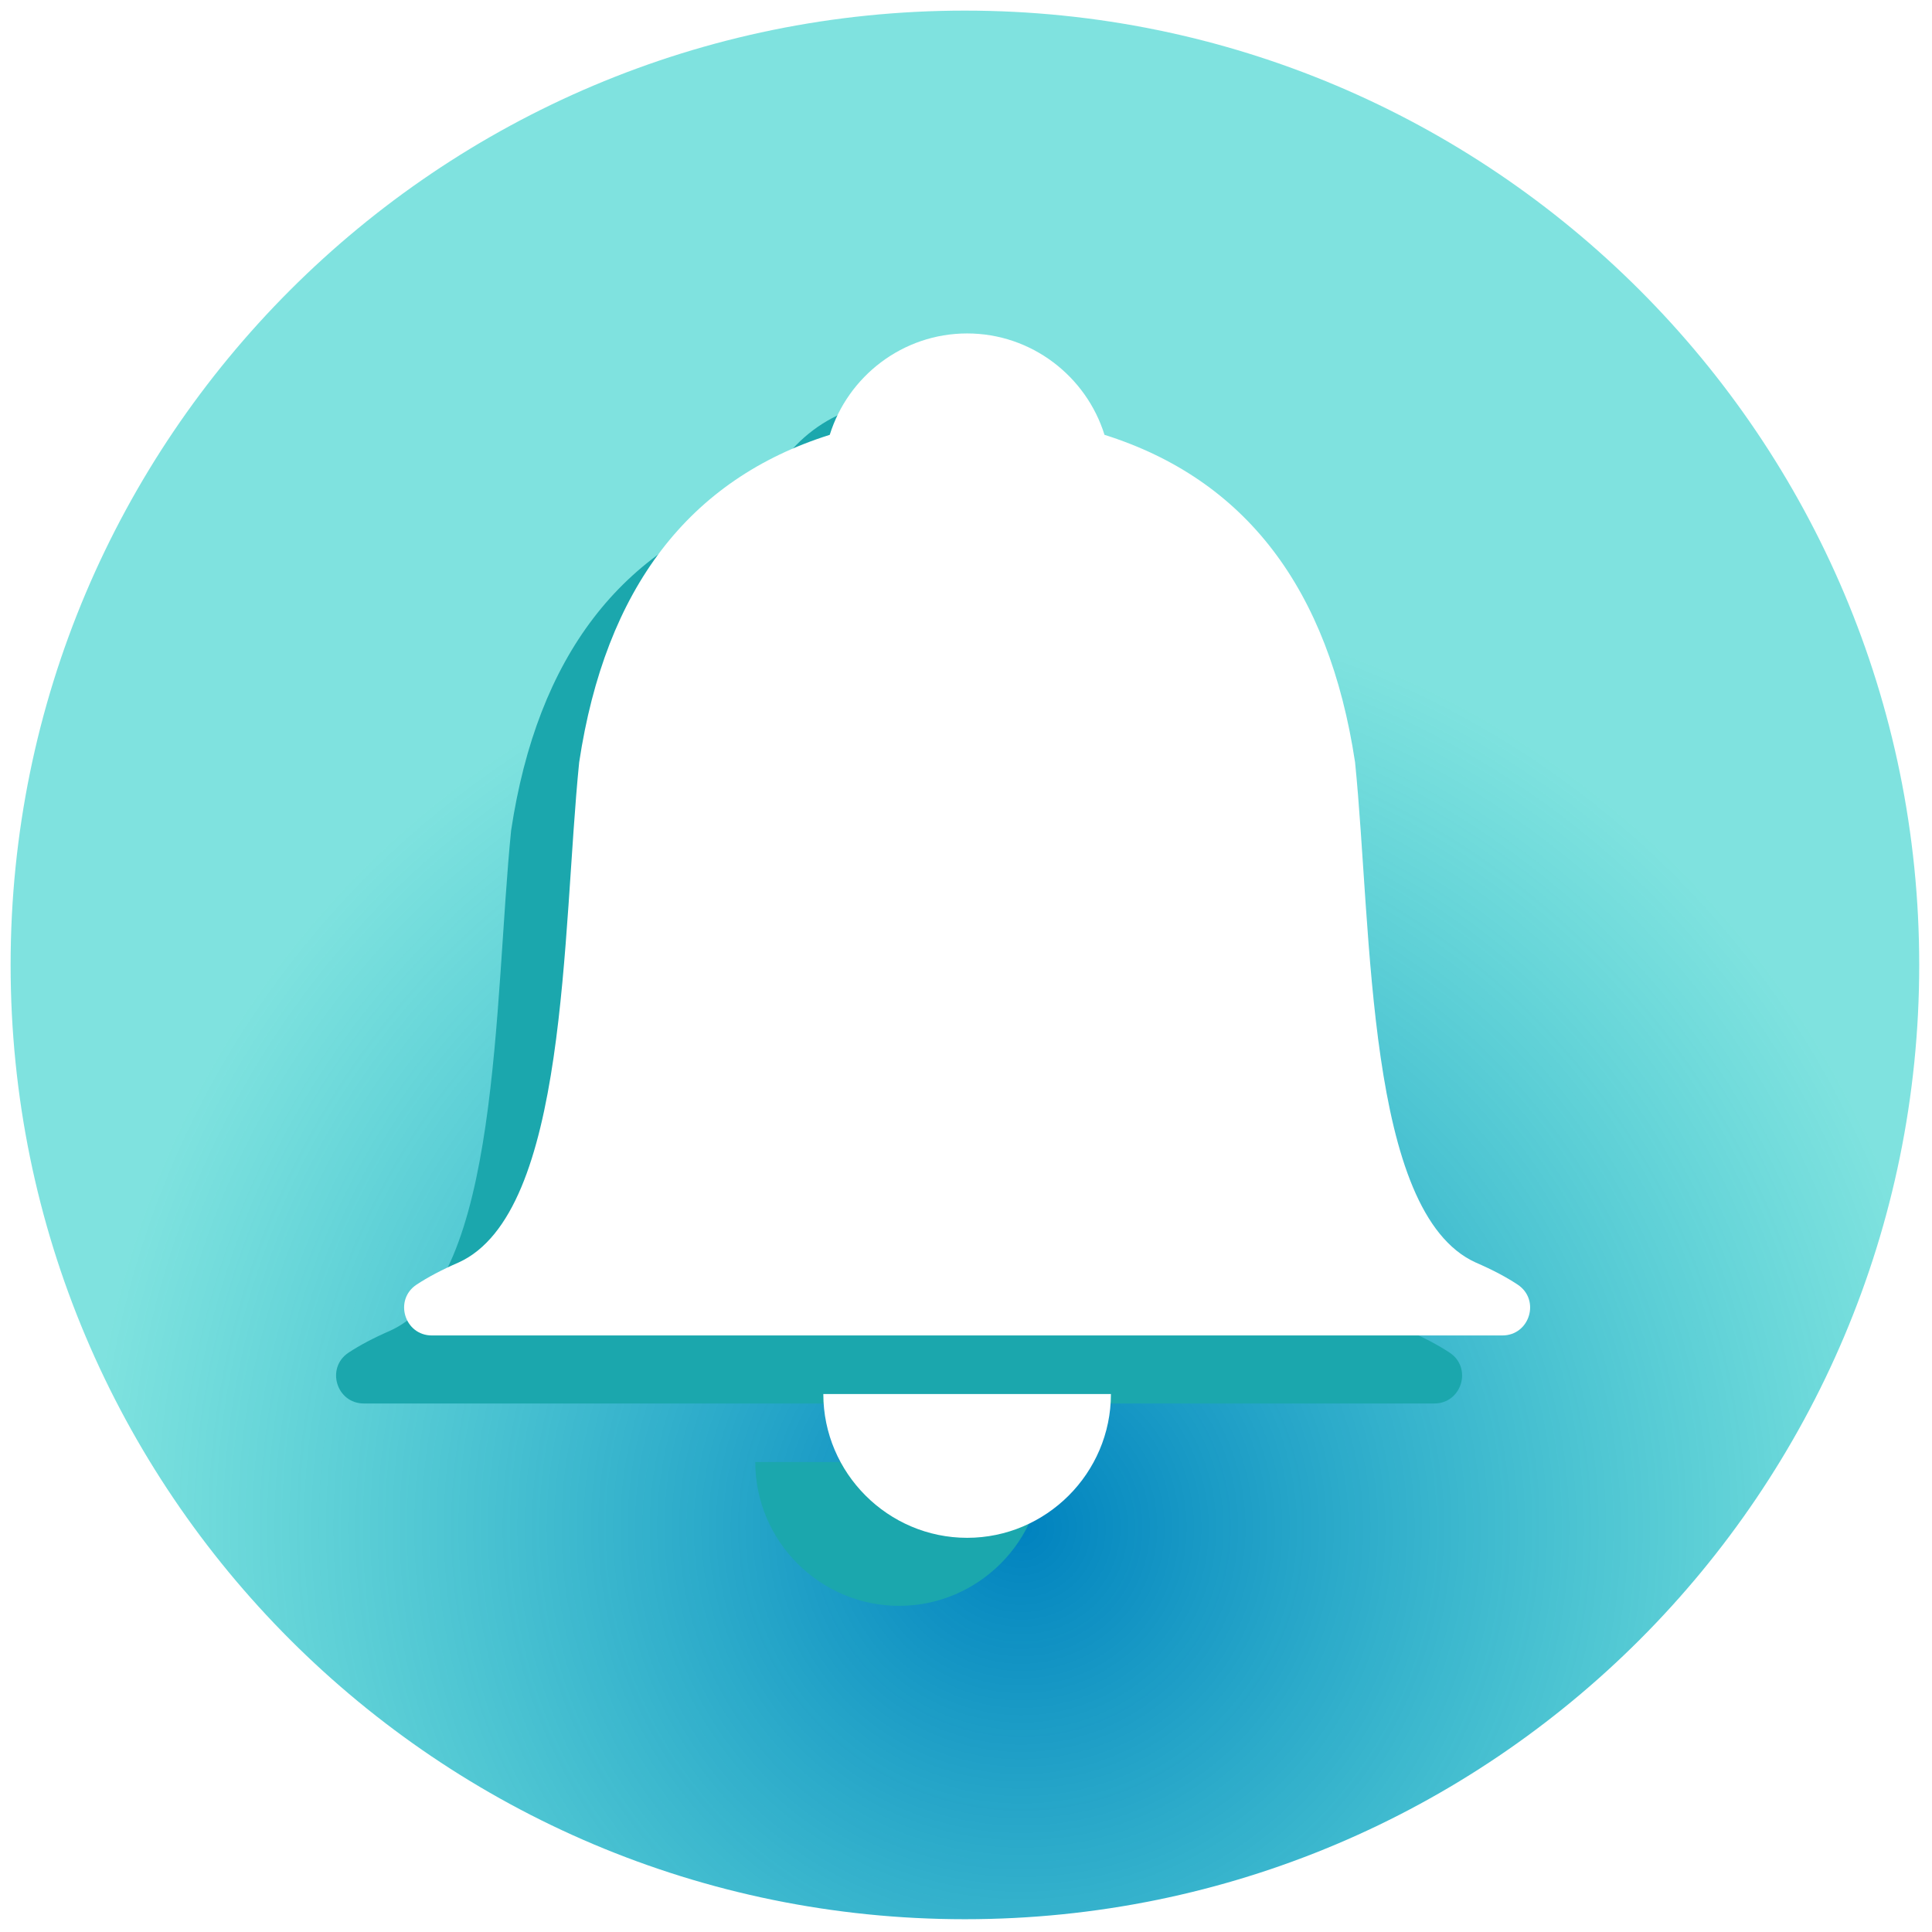
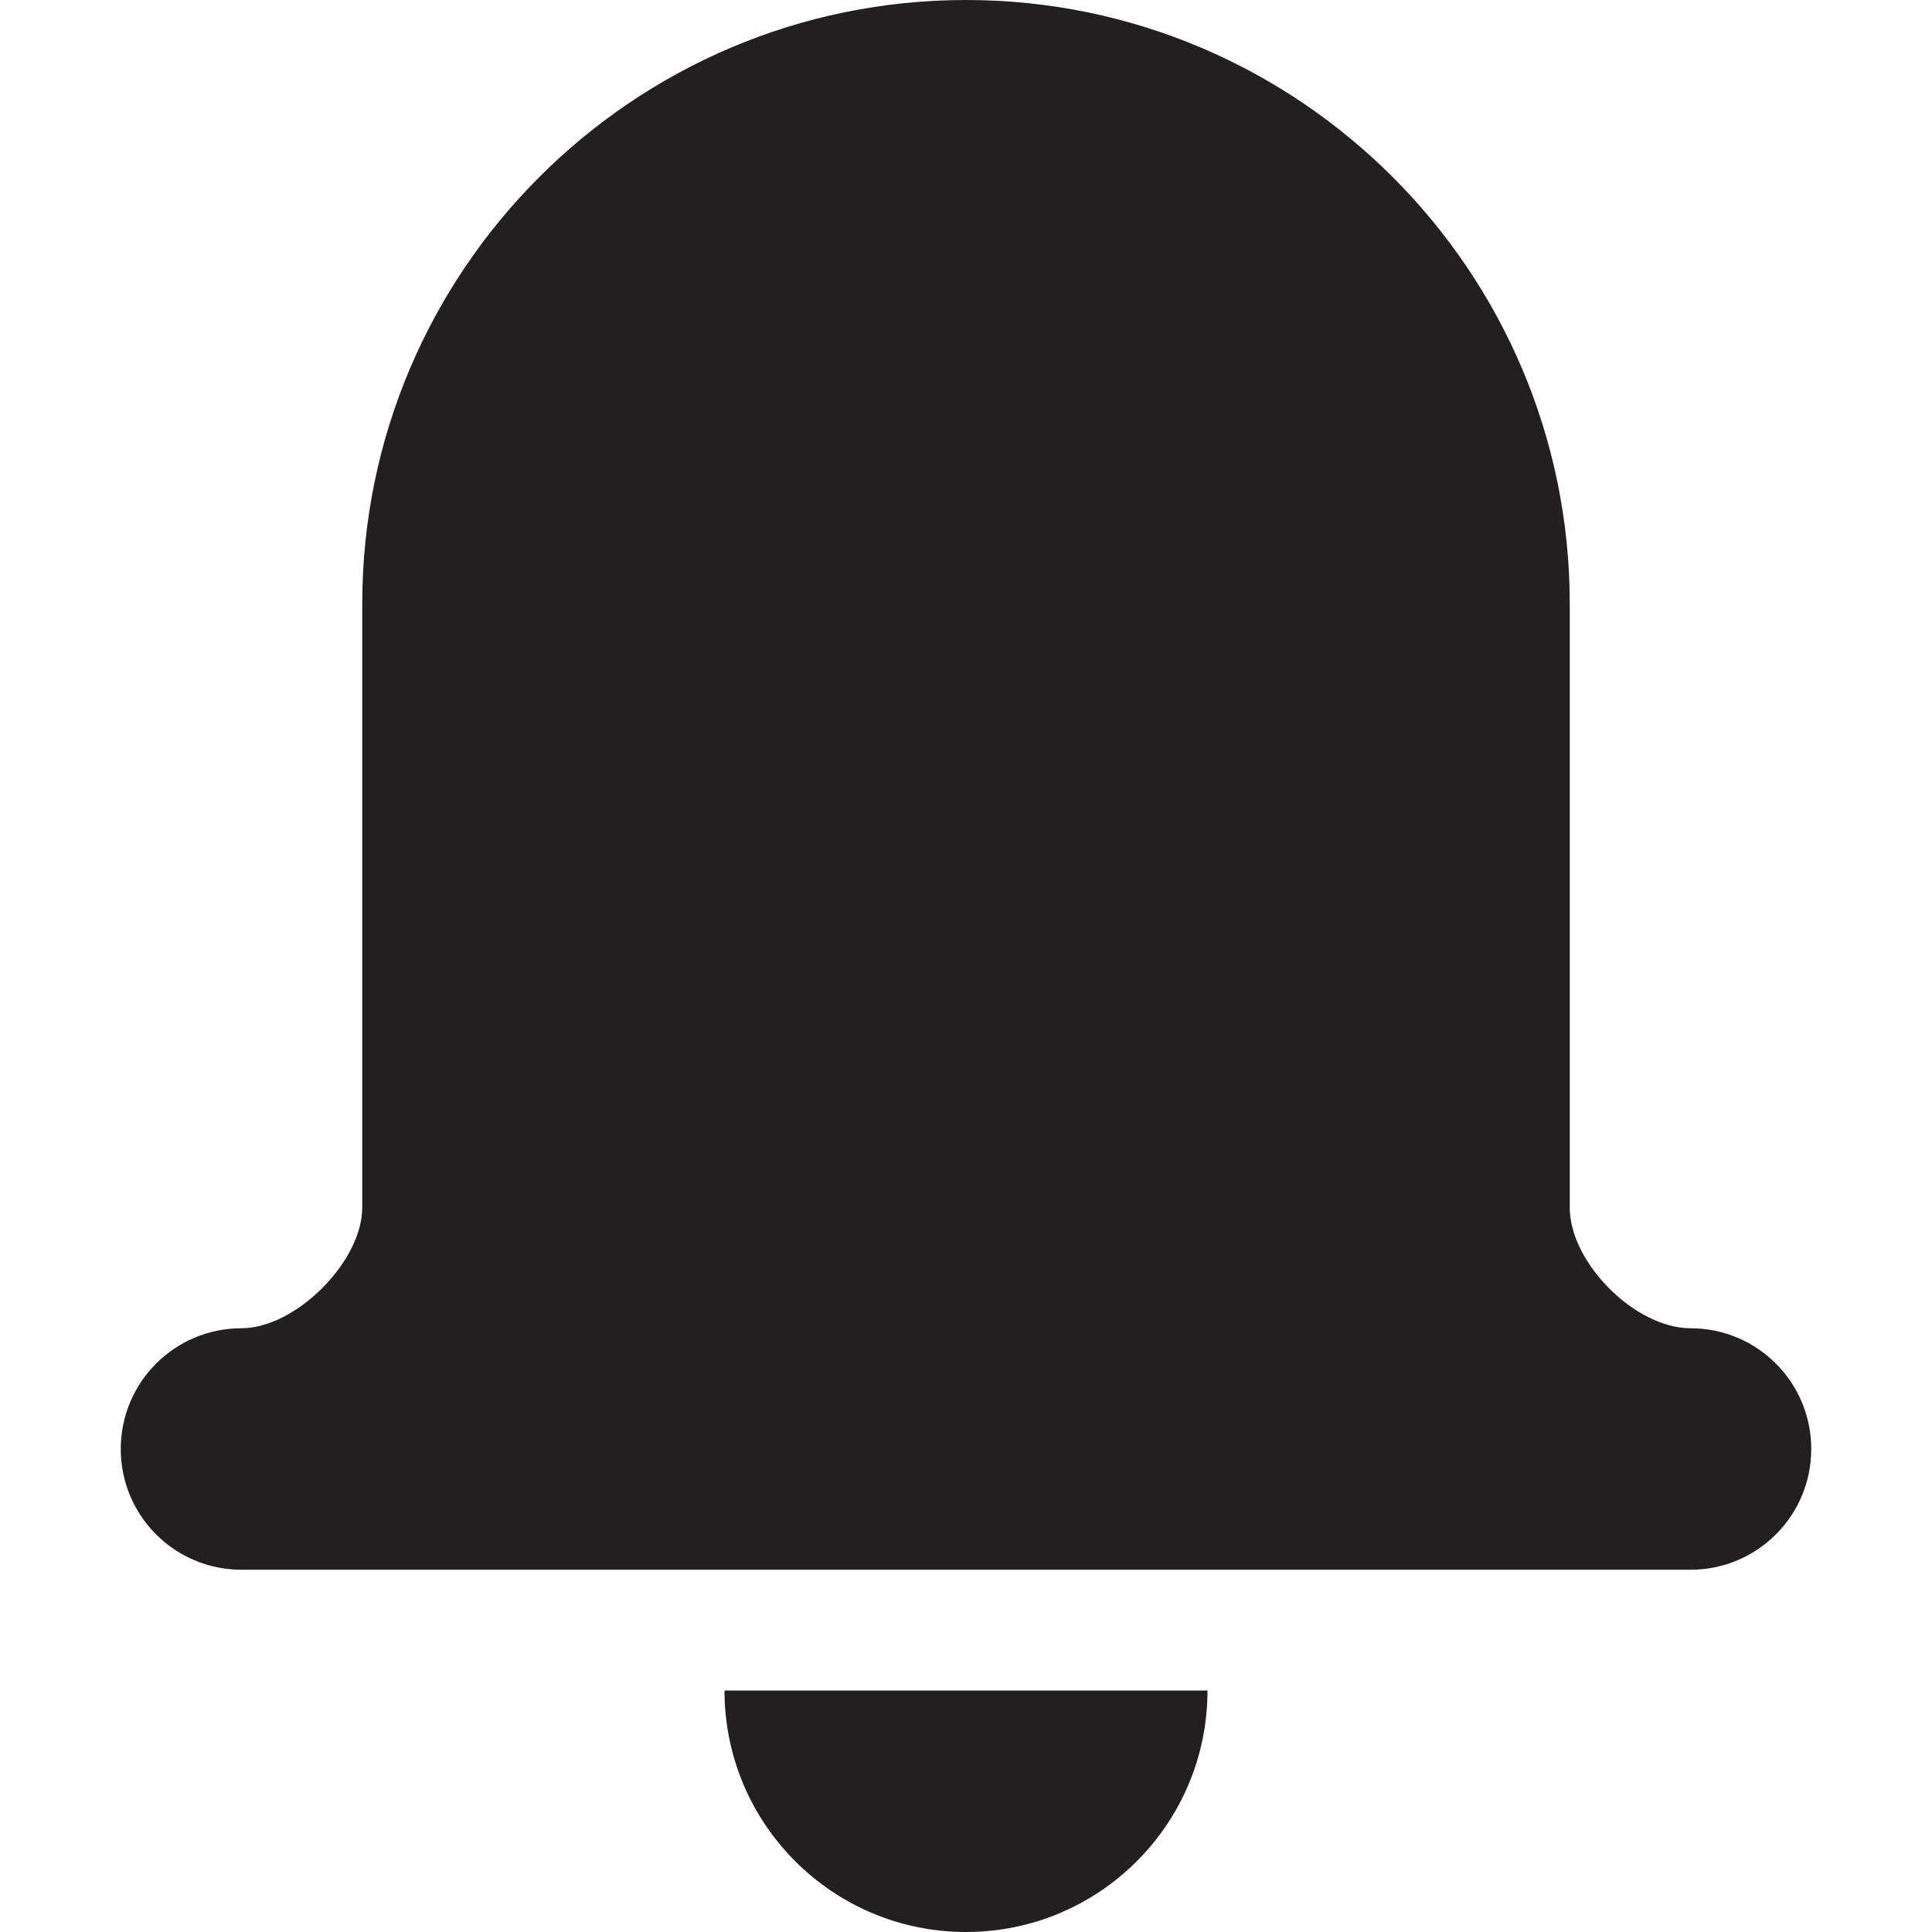
- <svg xmlns="http://www.w3.org/2000/svg" version="1.1" width="256" height="256" viewBox="0 0 256 256" xml:space="preserve">
-   <defs>
- </defs>
-   <g style="stroke: none; stroke-width: 0; stroke-dasharray: none; stroke-linecap: butt; stroke-linejoin: miter; stroke-miterlimit: 10; fill: none; fill-rule: nonzero; opacity: 1;" transform="translate(1.406593 1.406593) scale(2.81 2.81)">
-     <radialGradient id="Gradient" cx="53%" cy="80%">
-       <stop offset="0%" stop-color="#0082BF" stop-opacity="1" />
-       <stop offset="20%" stop-color="#008FBF" stop-opacity="0.9" />
-       <stop offset="40%" stop-color="#009DBF" stop-opacity="0.8" />
-       <stop offset="60%" stop-color="#00ABBF" stop-opacity="0.7" />
-       <stop offset="80%" stop-color="#00B9BF" stop-opacity="0.6" />
-       <stop offset="100%" stop-color="#00C6BF" stop-opacity="0.5" />
-     </radialGradient>
-     <circle cx="45" cy="45" r="45" style="stroke: none; stroke-width: 1; stroke-dasharray: none; stroke-linecap: butt; stroke-linejoin: miter; stroke-miterlimit: 10; fill-rule: nonzero; opacity: 1;" fill="url(#Gradient)" transform="  matrix(1 0 0 1 0 0) " />
-     <path d="M 48.677 68.442 c 0 3.73 -3.051 6.781 -6.781 6.781 h 0 c -3.73 0 -6.781 -3.051 -6.781 -6.781" style="stroke: none; stroke-width: 1; stroke-dasharray: none; stroke-linecap: butt; stroke-linejoin: miter; stroke-miterlimit: 10; fill: rgb(27,167,173); fill-rule: nonzero; opacity: 1;" transform=" matrix(1 0 0 1 0 0) " stroke-linecap="round" />
-     <path d="M 67.856 63.283 c -0.521 -0.345 -1.171 -0.693 -1.985 -1.045 c -5.164 -2.352 -4.87 -15.543 -5.681 -23.584 c -1.239 -8.201 -5.178 -13.348 -11.816 -15.442 c -0.859 -2.761 -3.443 -4.781 -6.478 -4.781 s -5.619 2.02 -6.478 4.781 c -6.638 2.094 -10.577 7.241 -11.816 15.442 c -0.81 8.041 -0.517 21.232 -5.681 23.584 c -0.814 0.353 -1.464 0.701 -1.985 1.045 c -1.082 0.716 -0.574 2.398 0.723 2.398 h 25.212 h 0.049 h 25.212 C 68.43 65.68 68.938 63.999 67.856 63.283 z" style="stroke: none; stroke-width: 1; stroke-dasharray: none; stroke-linecap: butt; stroke-linejoin: miter; stroke-miterlimit: 10; fill: rgb(27,167,173); fill-rule: nonzero; opacity: 1;" transform=" matrix(1 0 0 1 0 0) " stroke-linecap="round" />
-     <path d="M 51.885 65.234 c 0 3.73 -3.051 6.781 -6.781 6.781 h 0 c -3.73 0 -6.781 -3.051 -6.781 -6.781" style="stroke: none; stroke-width: 1; stroke-dasharray: none; stroke-linecap: butt; stroke-linejoin: miter; stroke-miterlimit: 10; fill: rgb(255,255,255); fill-rule: nonzero; opacity: 1;" transform=" matrix(1 0 0 1 0 0) " stroke-linecap="round" />
-     <path d="M 71.064 60.075 c -0.521 -0.345 -1.171 -0.693 -1.985 -1.045 c -5.164 -2.352 -4.87 -15.543 -5.681 -23.584 c -1.239 -8.201 -5.178 -13.348 -11.816 -15.442 c -0.859 -2.761 -3.443 -4.781 -6.478 -4.781 s -5.619 2.02 -6.478 4.781 c -6.638 2.094 -10.577 7.241 -11.816 15.442 c -0.81 8.041 -0.517 21.232 -5.681 23.584 c -0.814 0.353 -1.464 0.701 -1.985 1.045 c -1.082 0.716 -0.574 2.398 0.723 2.398 h 25.212 h 0.049 h 25.212 C 71.638 62.473 72.146 60.791 71.064 60.075 z" style="stroke: none; stroke-width: 1; stroke-dasharray: none; stroke-linecap: butt; stroke-linejoin: miter; stroke-miterlimit: 10; fill: rgb(255,255,255); fill-rule: nonzero; opacity: 1;" transform=" matrix(1 0 0 1 0 0) " stroke-linecap="round" />
+ <svg xmlns="http://www.w3.org/2000/svg" version="1.0" id="Layer_1" width="800px" height="800px" viewBox="0 0 64 64" enable-background="new 0 0 64 64" xml:space="preserve">
+   <g>
+     <path fill="#231F20" d="M56,44c-1.832,0-4-2.168-4-4V20C52,8.973,43.027,0,32,0S12,8.973,12,20v20c0,1.793-2.207,4-4,4   c-2.211,0-4,1.789-4,4s1.789,4,4,4h48c2.211,0,4-1.789,4-4S58.211,44,56,44z" />
+     <path fill="#231F20" d="M32,64c4.418,0,8-3.582,8-8H24C24,60.418,27.582,64,32,64z" />
  </g>
</svg>
